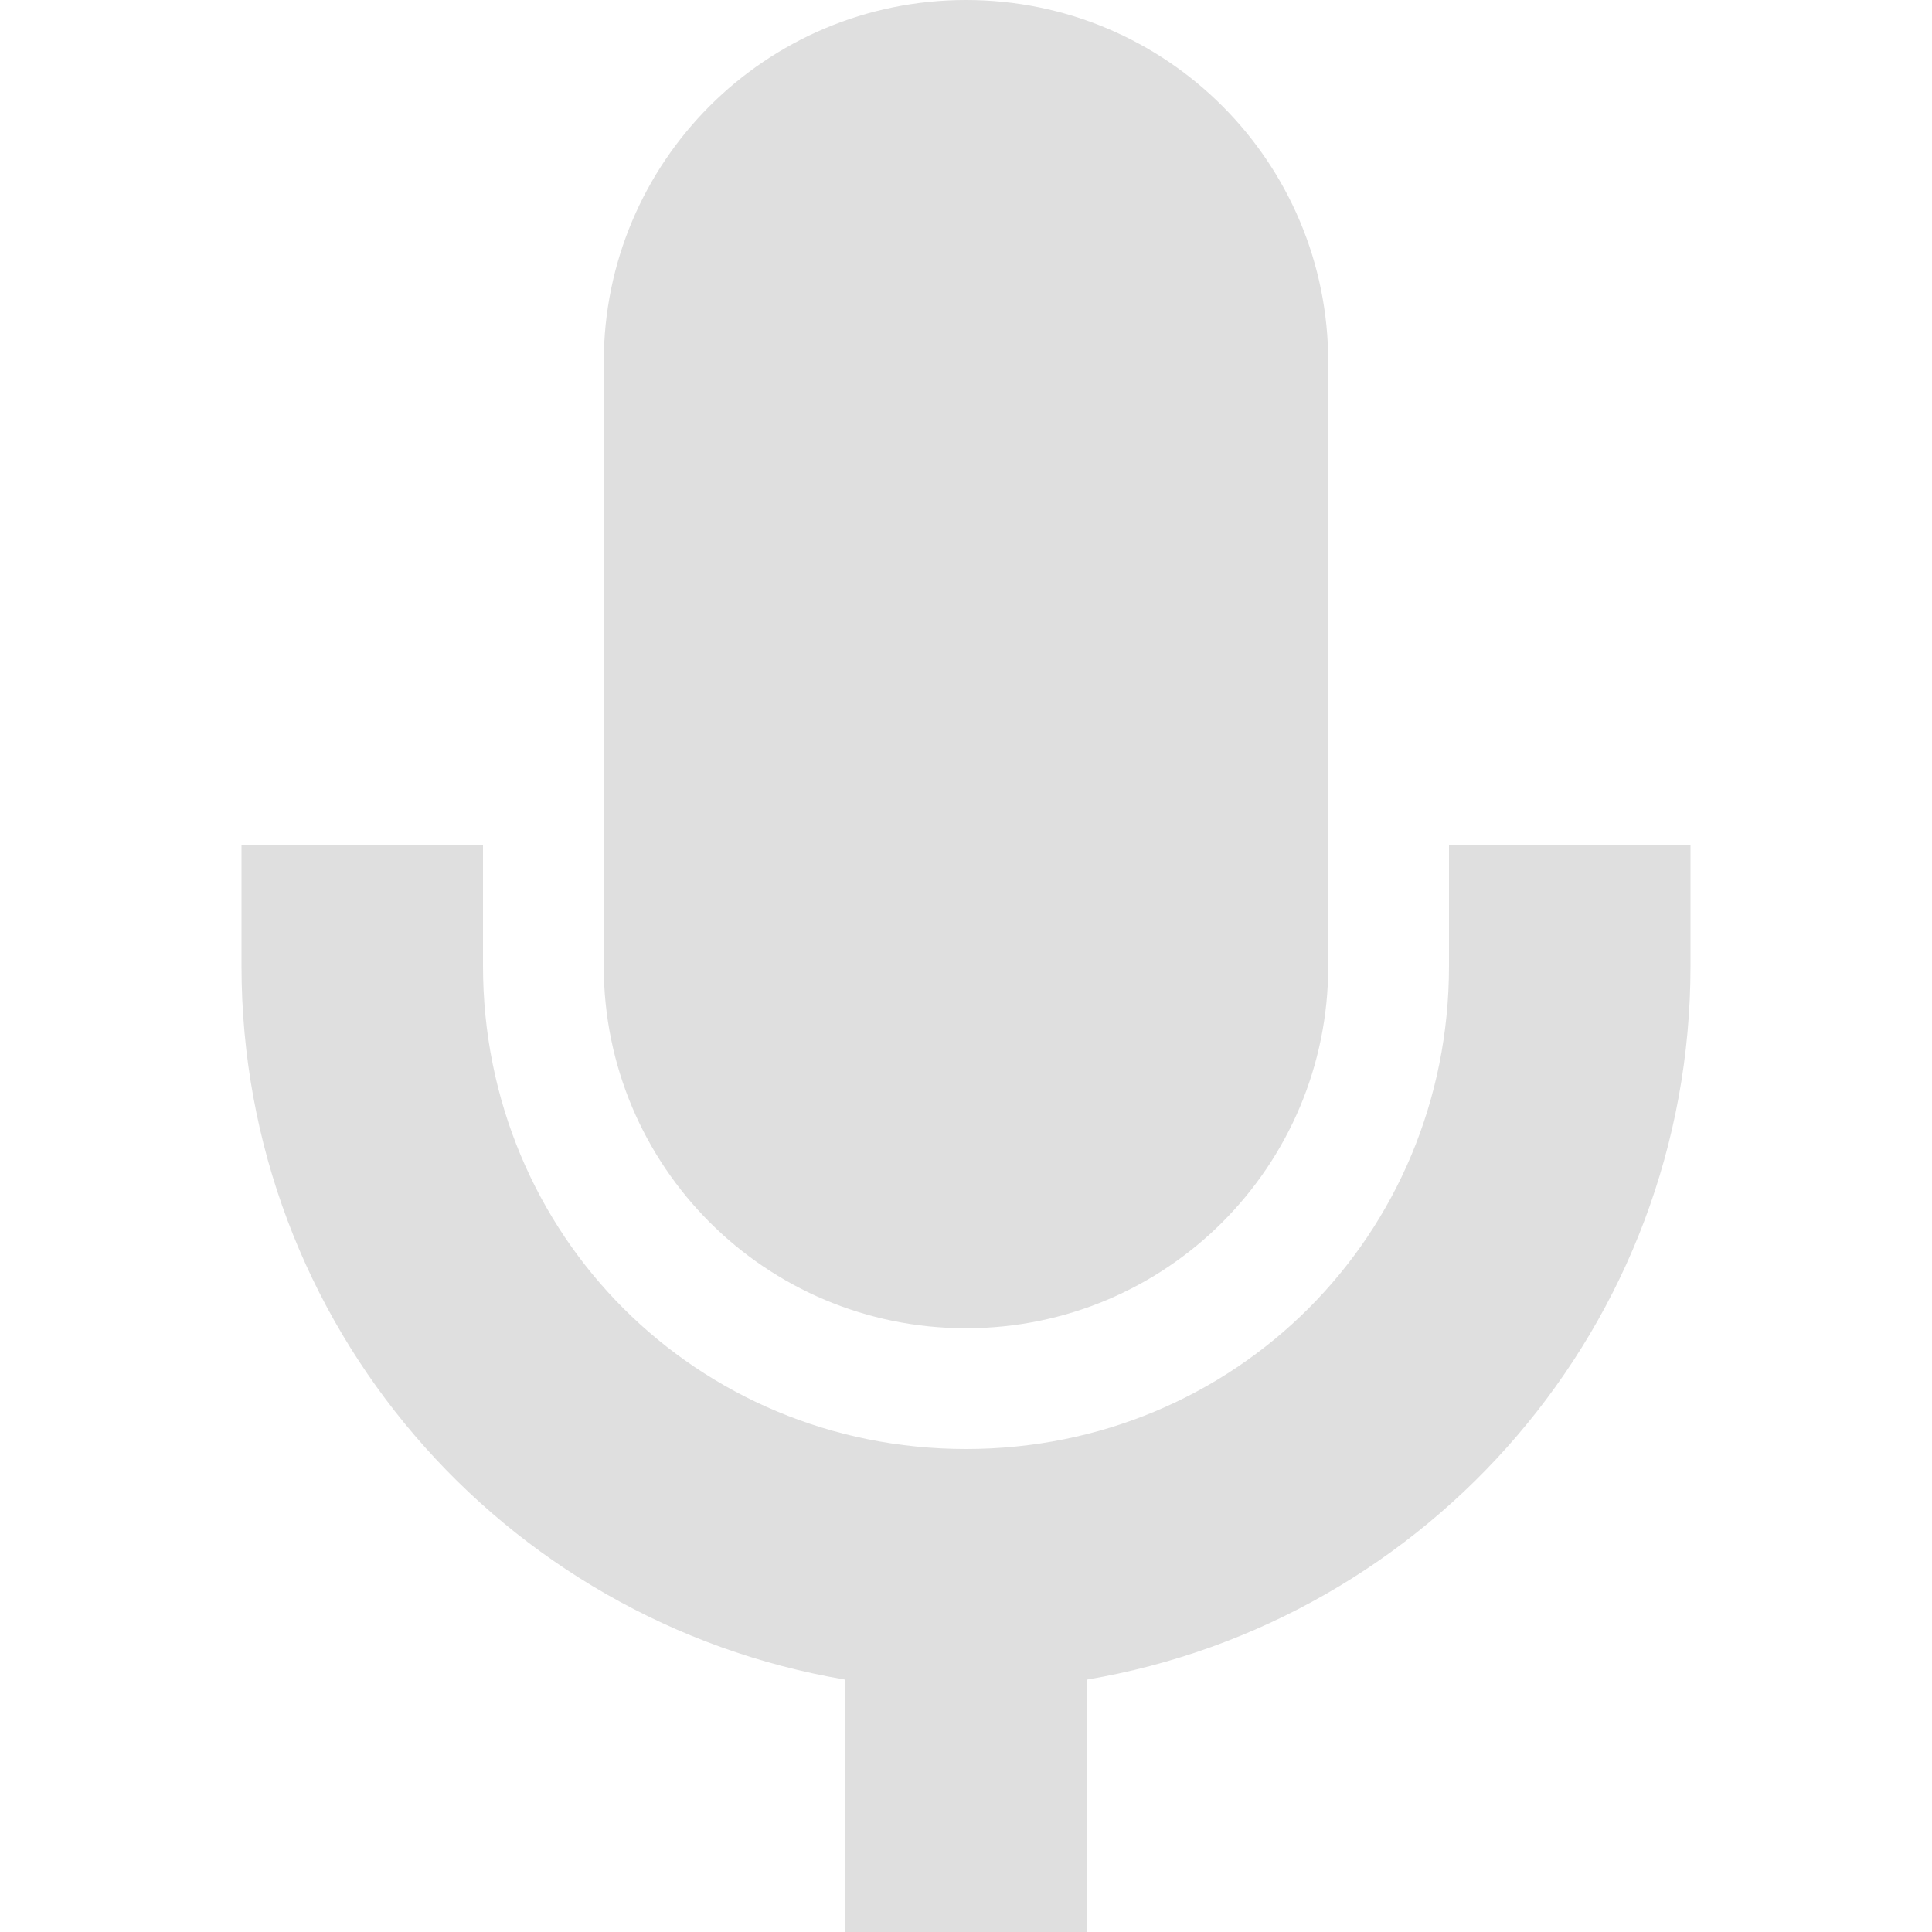
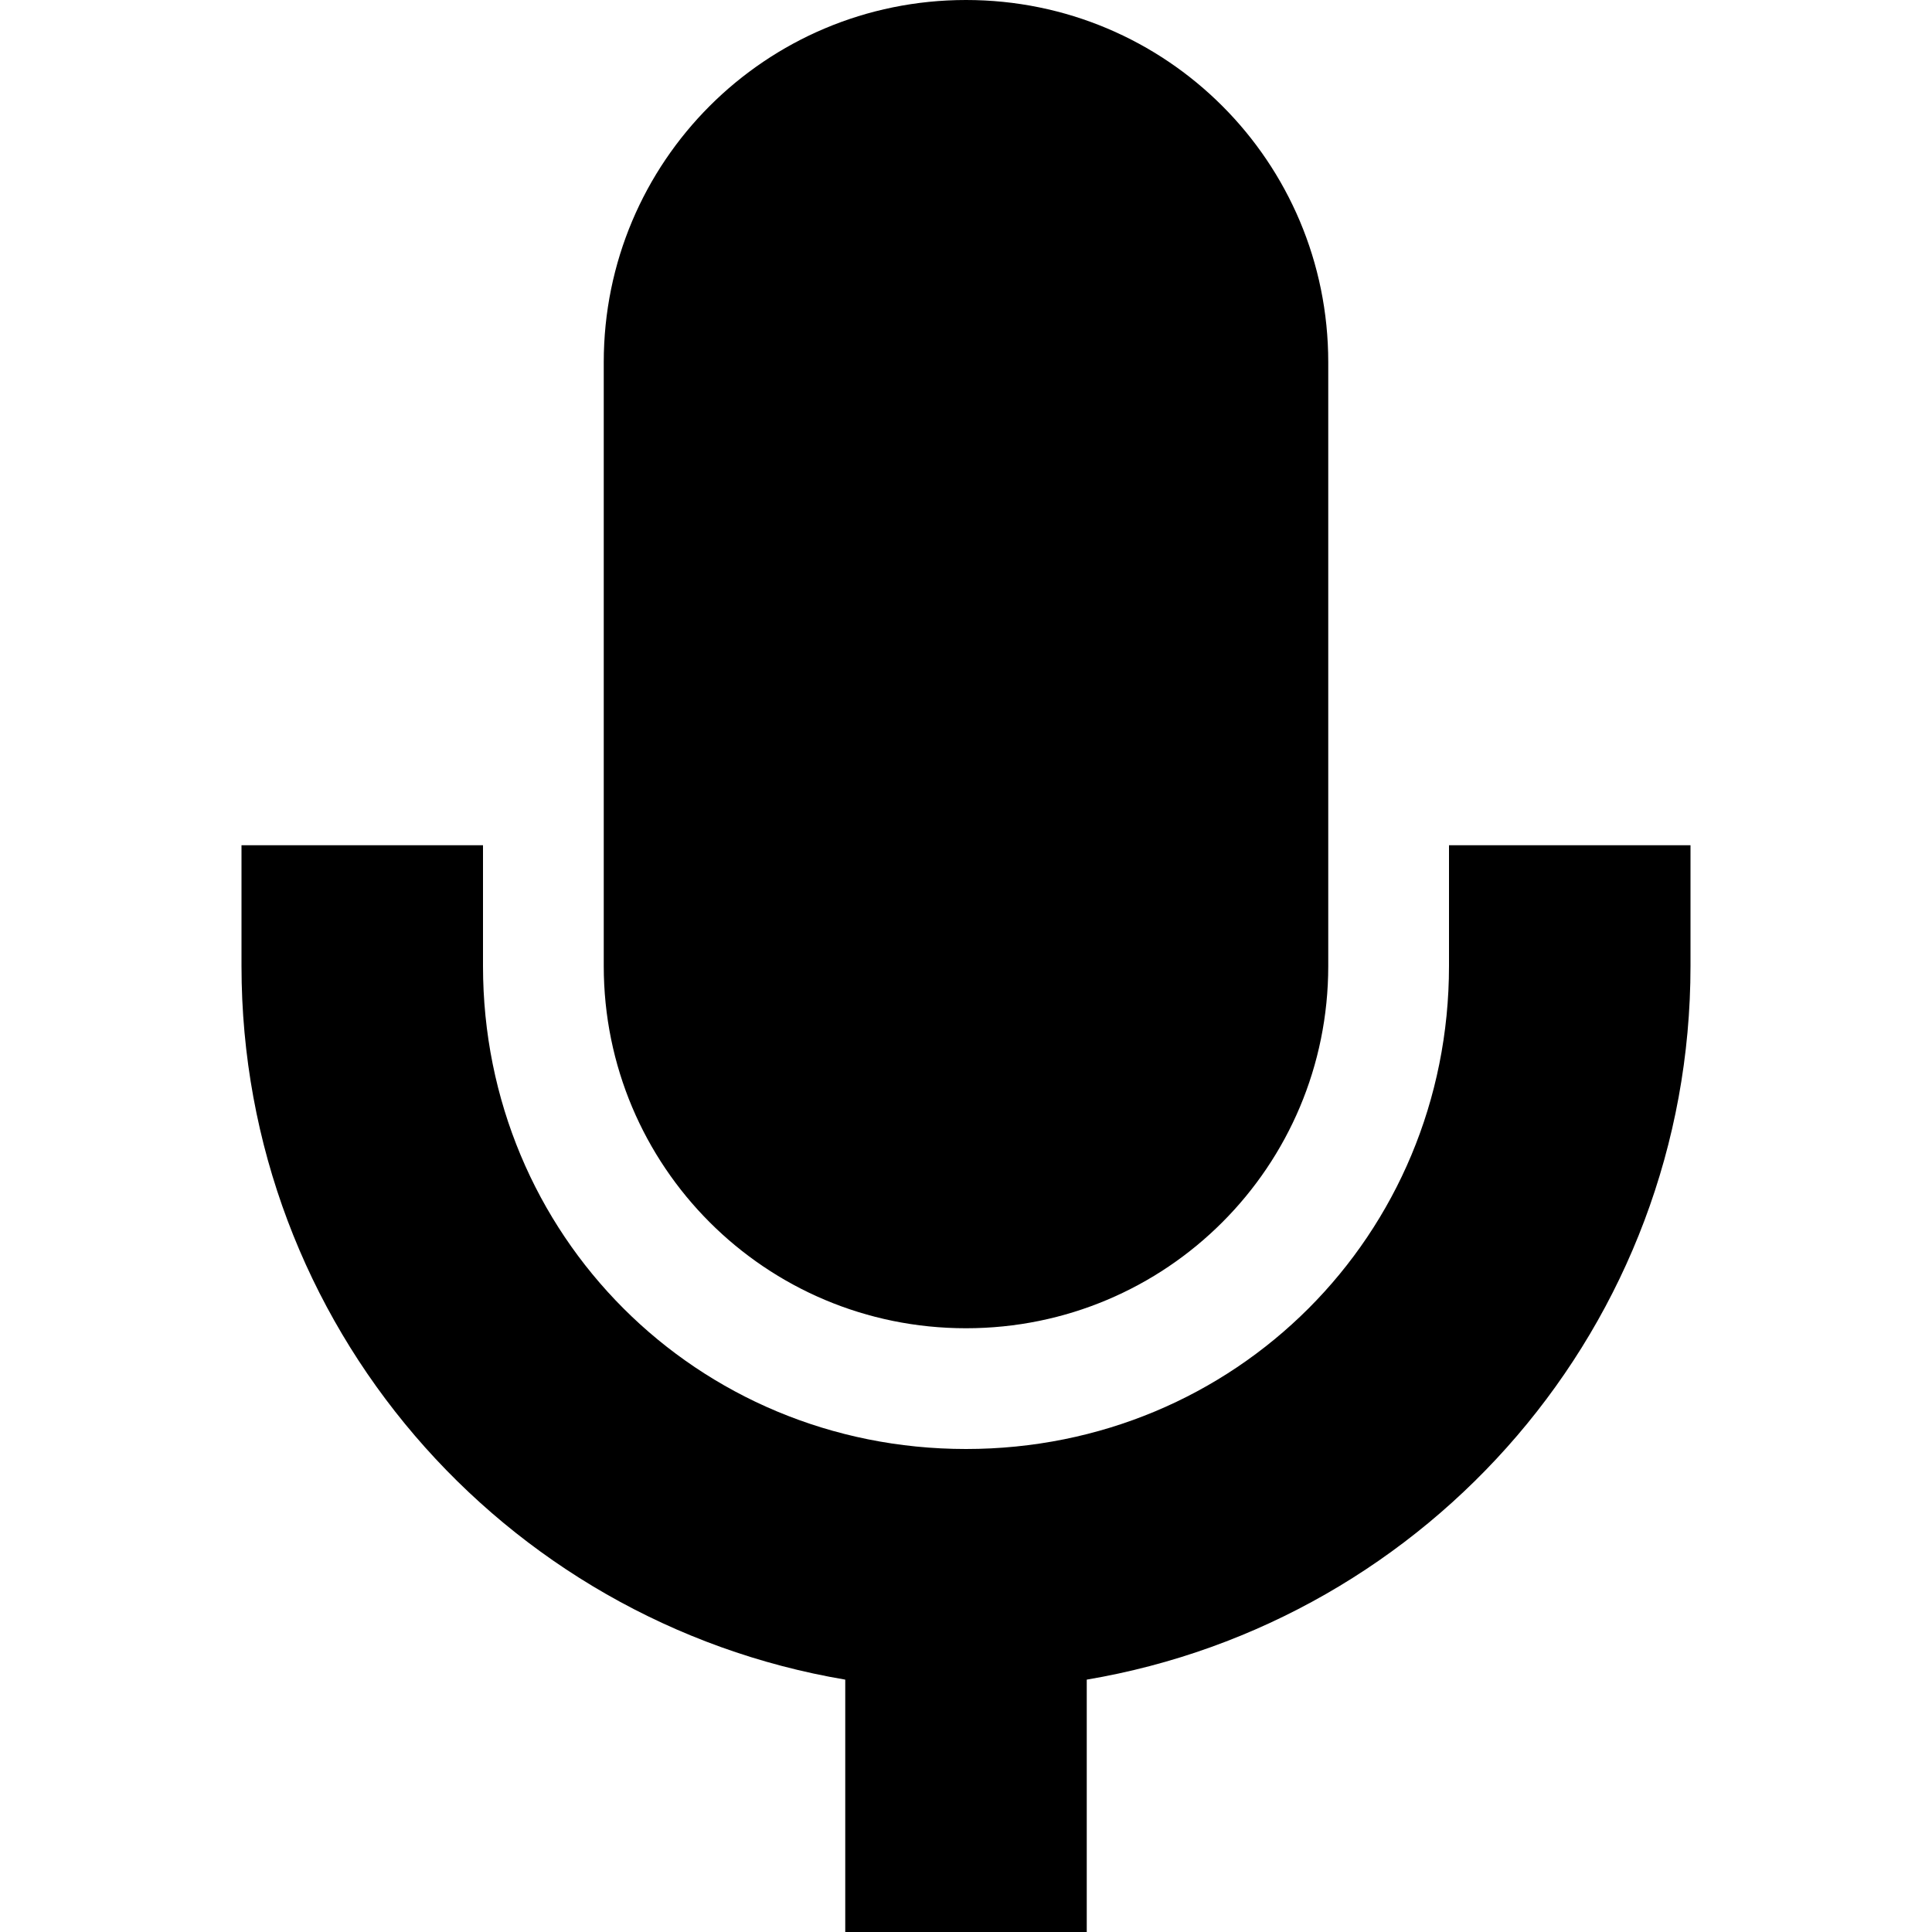
<svg xmlns="http://www.w3.org/2000/svg" width="16" height="16" version="1.1">
-   <path style="fill:#dfdfdf" d="M 8,0 C 6.34,0 5,1.34 5,3 V 8 C 5,9.66 6.34,11 8,11 9.66,11 11,9.66 11,8 V 3 C 11,1.34 9.66,0 8,0 Z M 2,7 V 8 C 2,10.97 4.16,13.43 7,13.91 V 16 H 9 V 13.91 C 11.84,13.43 14,10.97 14,8 V 7 H 12 V 8 C 12,10.23 10.23,12 8,12 5.77,12 4,10.23 4,8 V 7 Z" />
+   <path style="fill:#iconcolor" d="M 8,0 C 6.34,0 5,1.34 5,3 V 8 C 5,9.66 6.34,11 8,11 9.66,11 11,9.66 11,8 V 3 C 11,1.34 9.66,0 8,0 Z M 2,7 V 8 C 2,10.97 4.16,13.43 7,13.91 V 16 H 9 V 13.91 C 11.84,13.43 14,10.97 14,8 V 7 H 12 V 8 C 12,10.23 10.23,12 8,12 5.77,12 4,10.23 4,8 V 7 Z" />
</svg>
